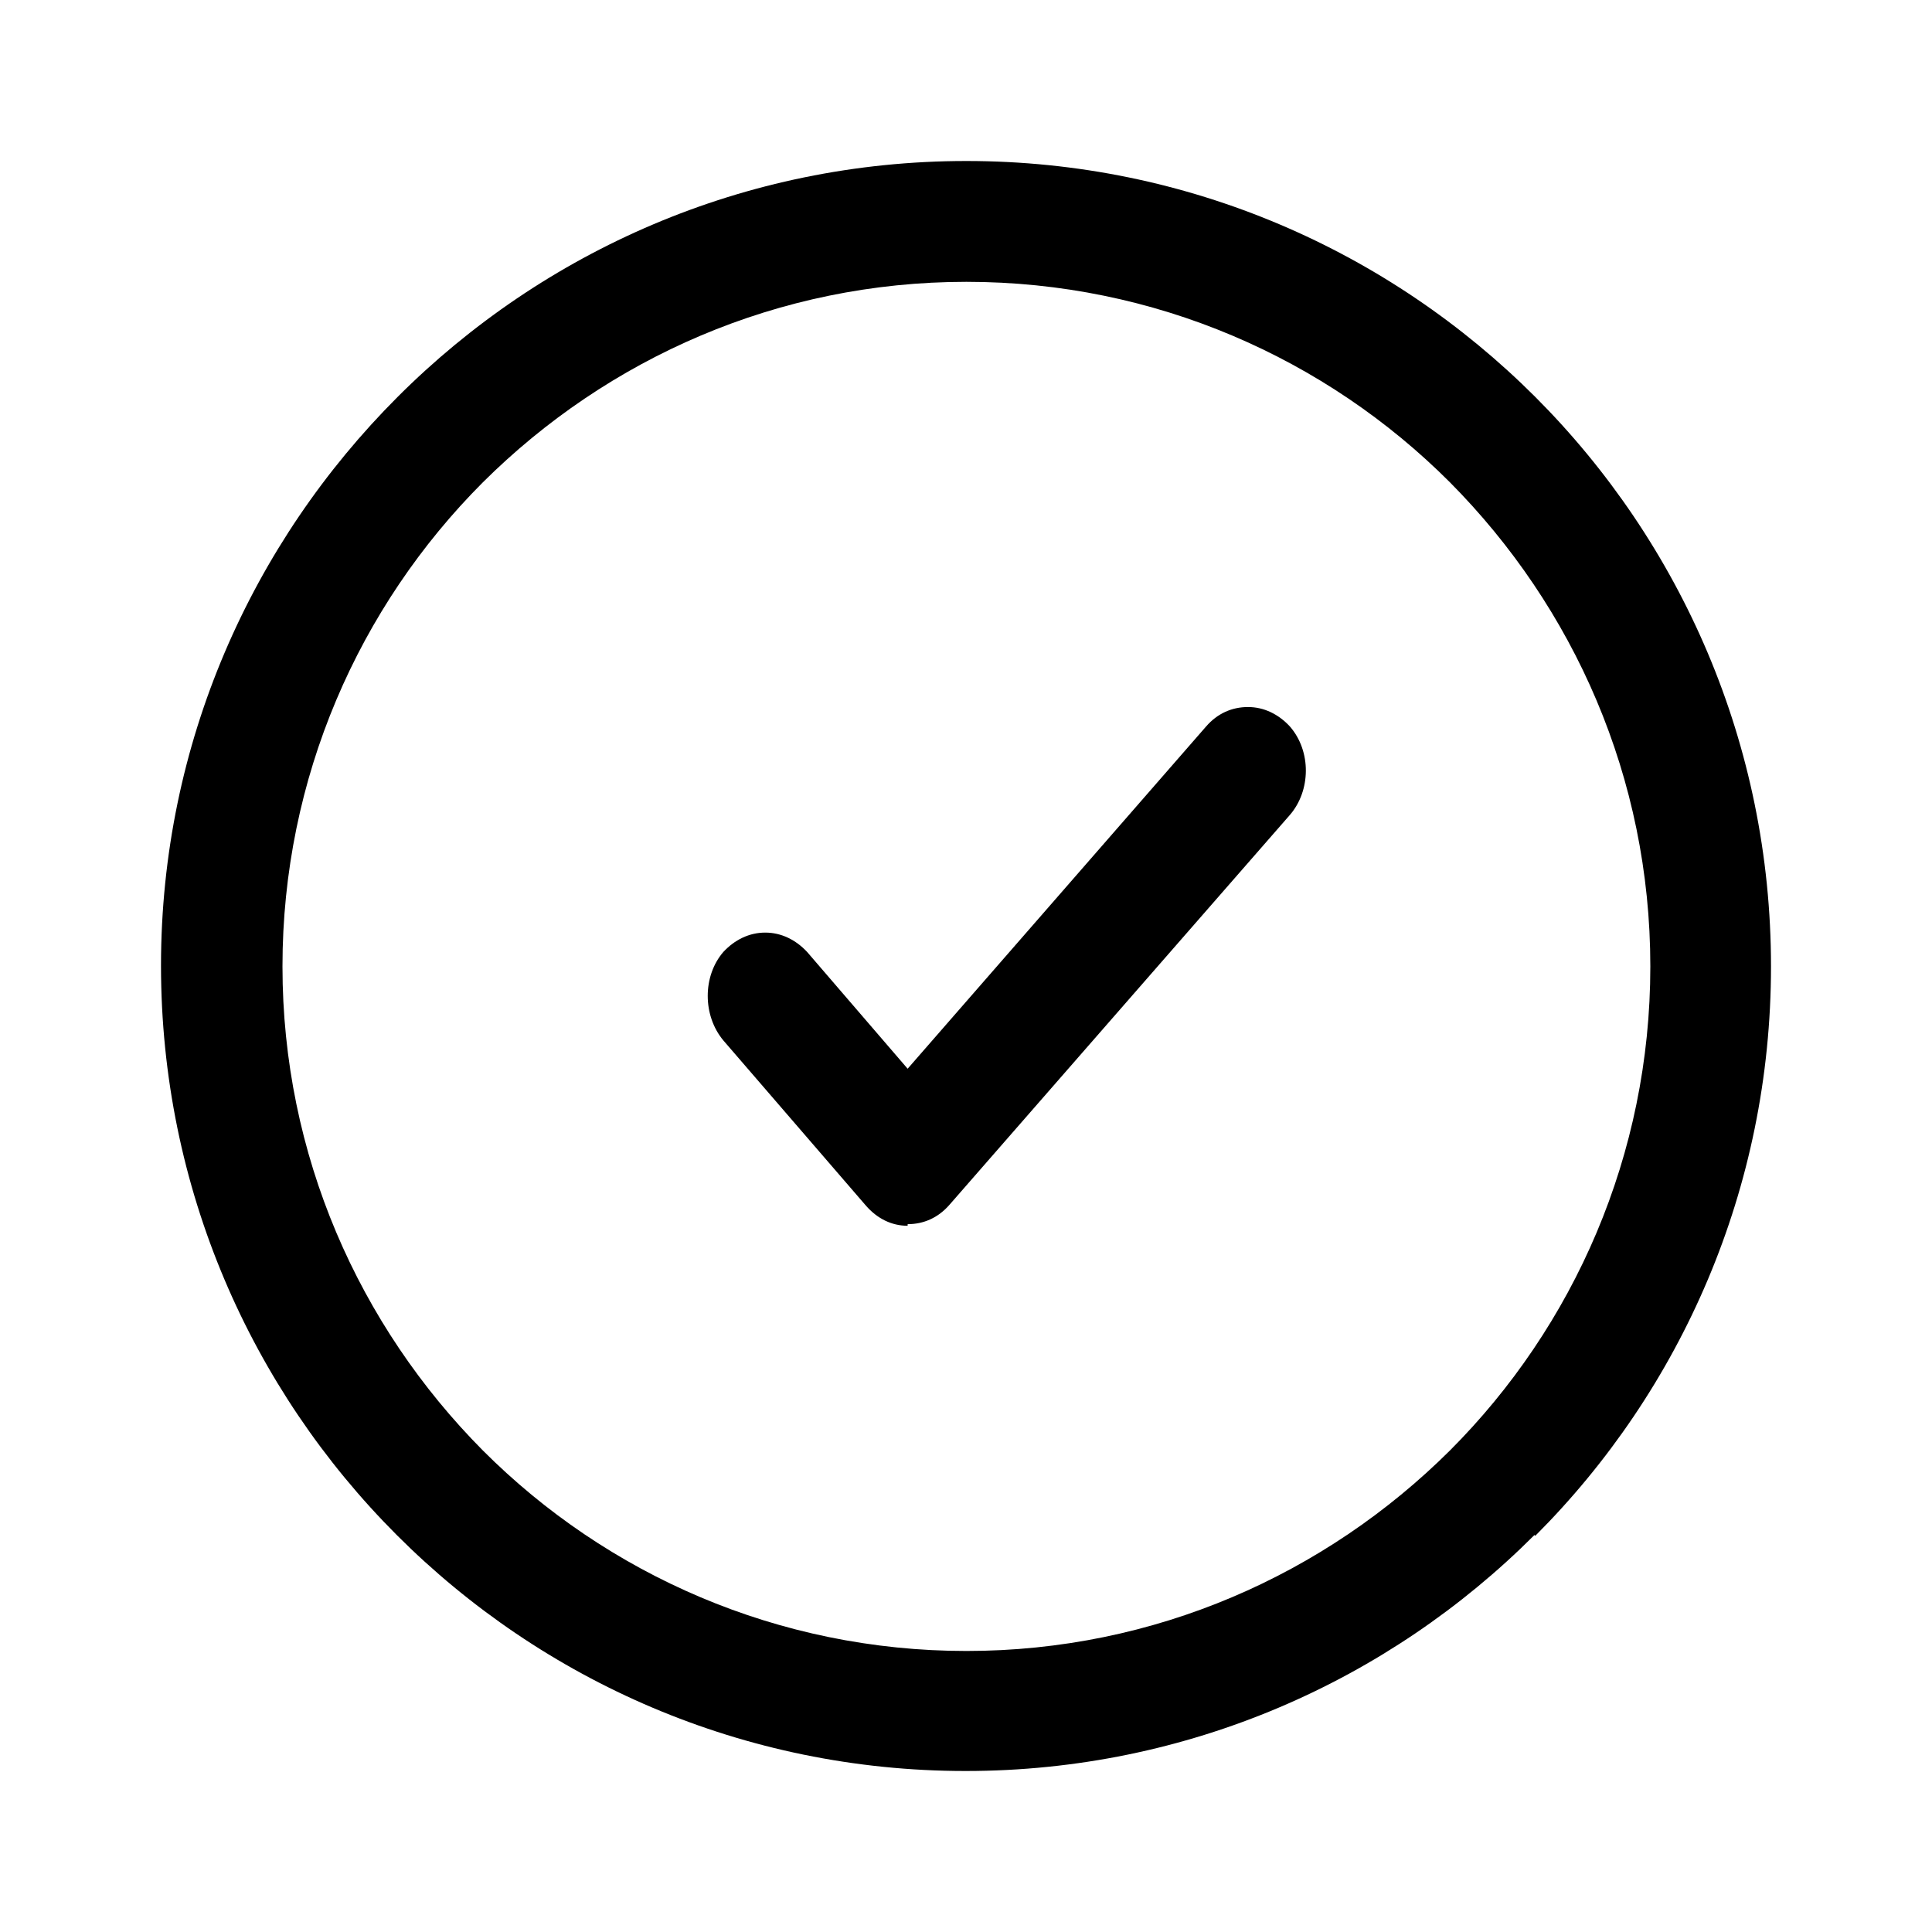
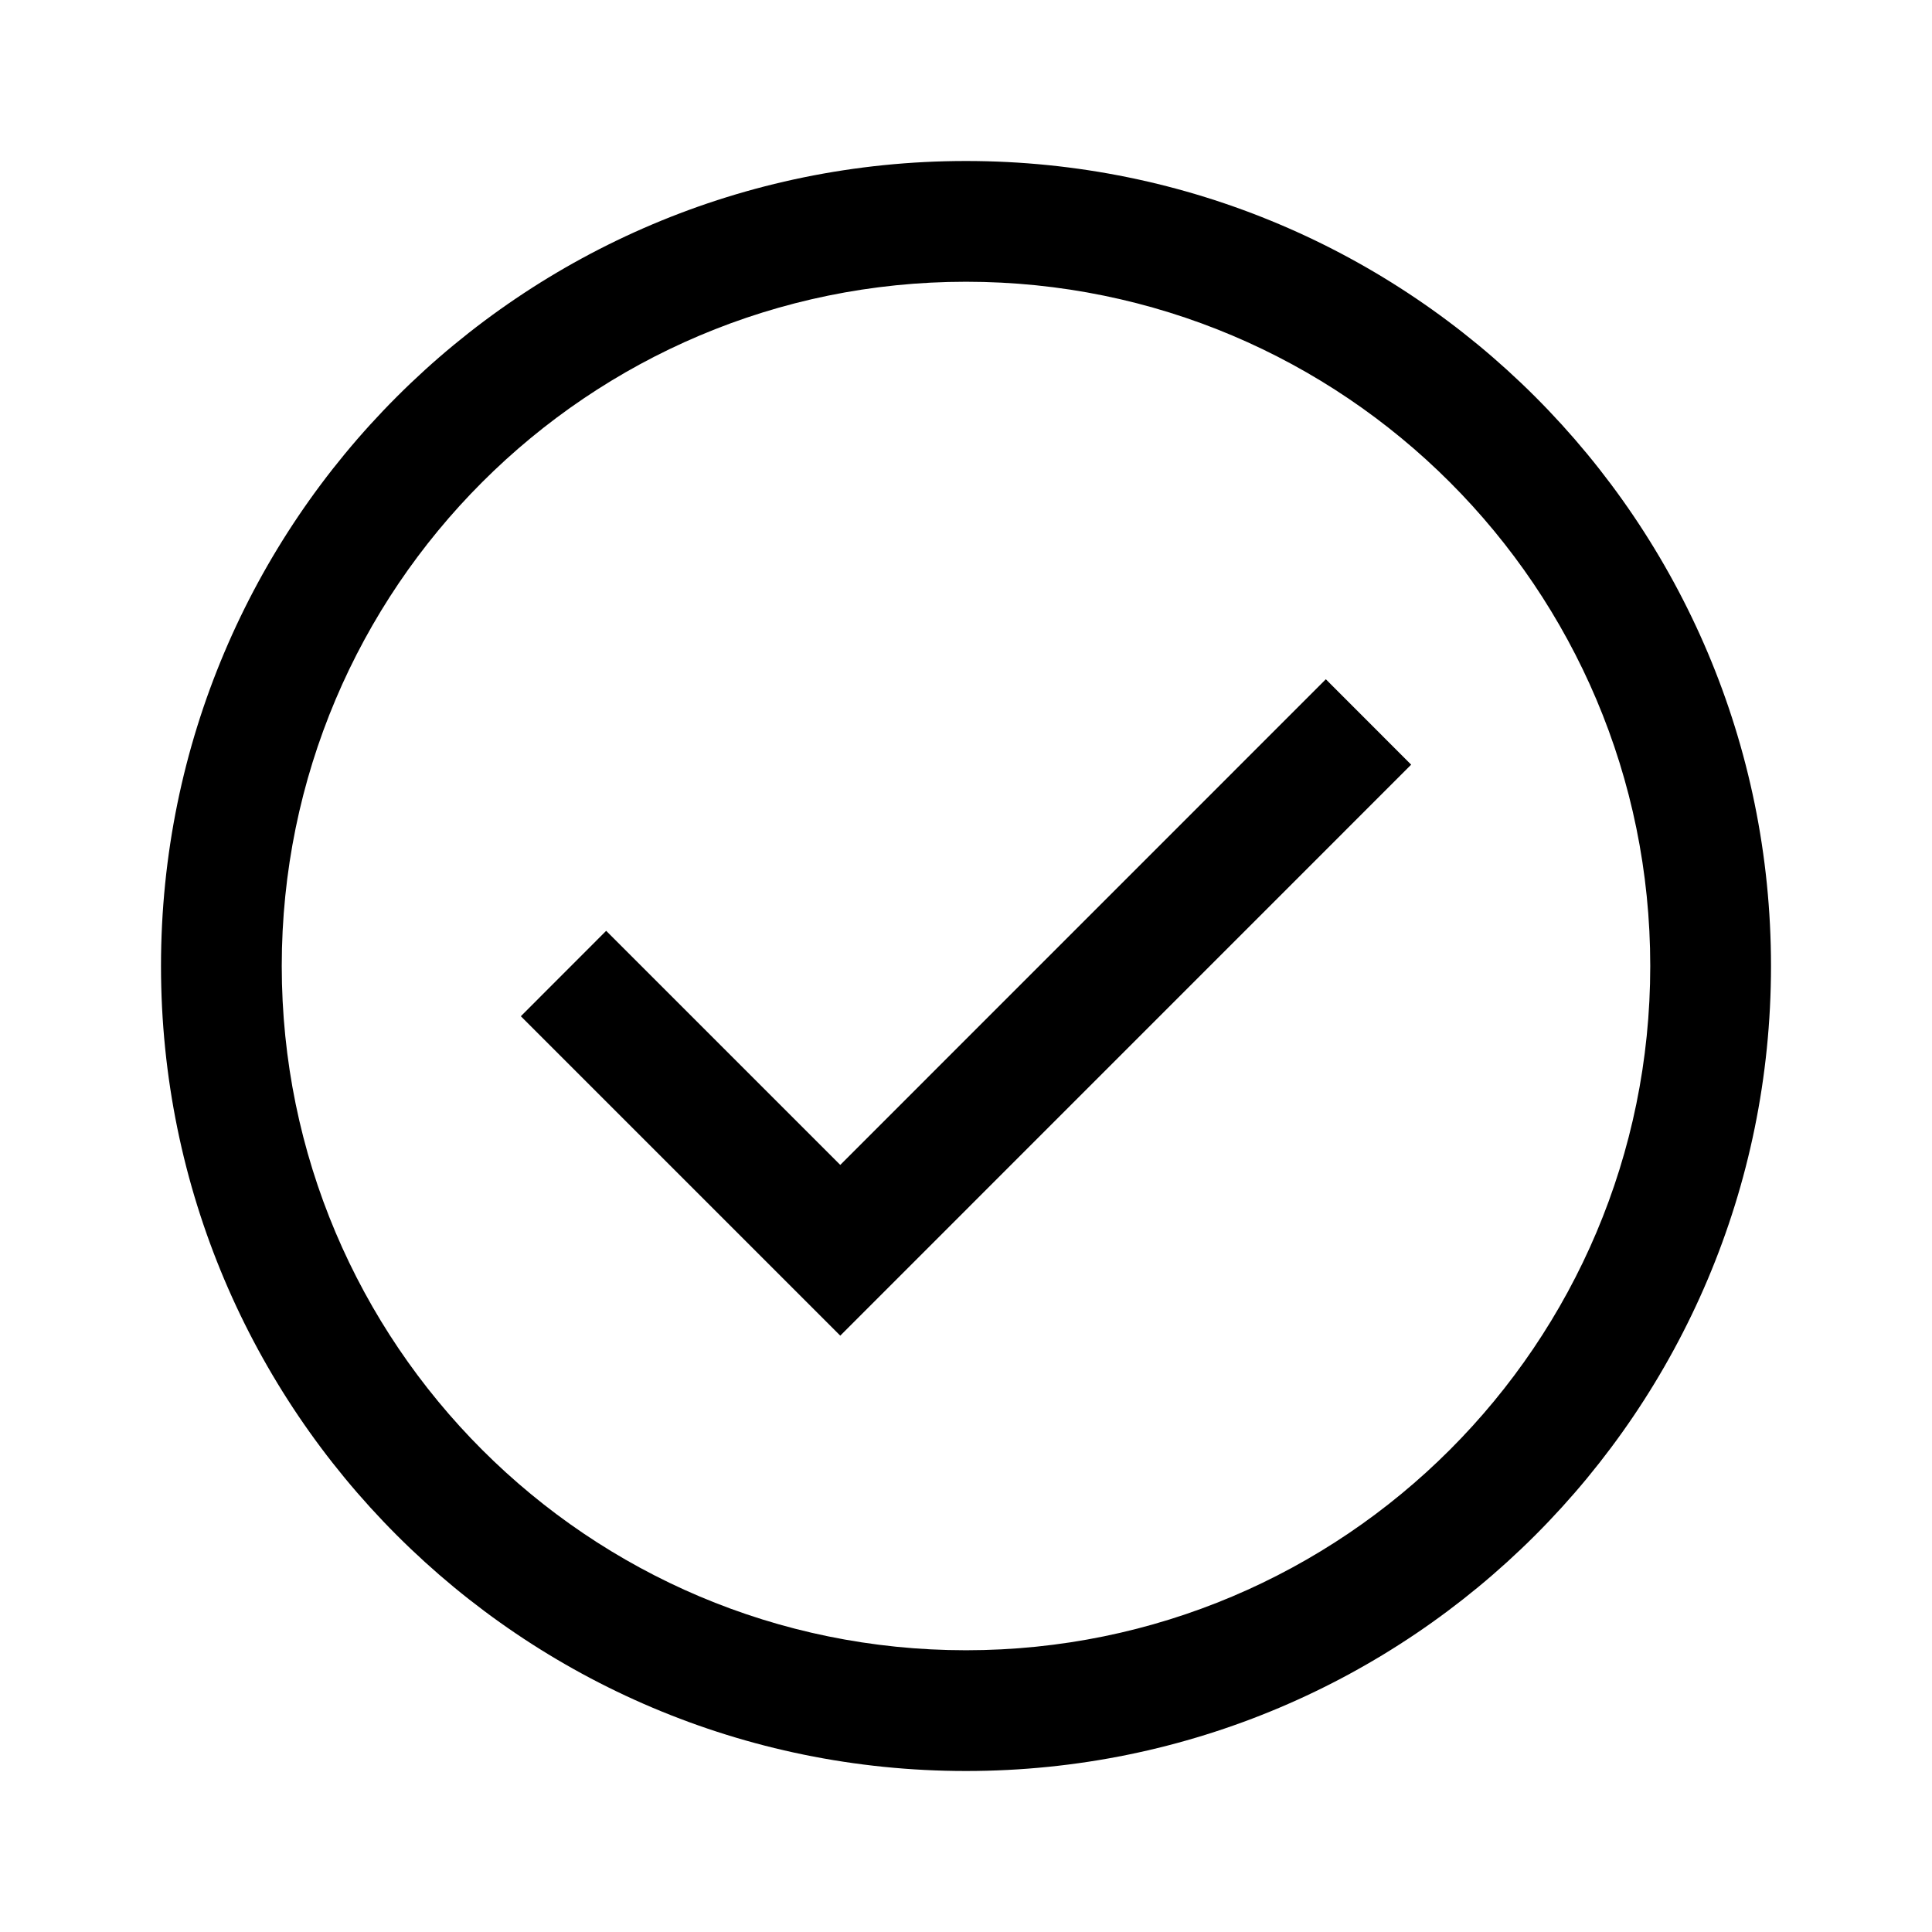
<svg xmlns="http://www.w3.org/2000/svg" width="24" height="24" viewBox="0 0 24 24" fill="none">
-   <path d="M5.998 5.992C4.459 7.533 3.509 9.664 3.509 12.005C3.509 14.346 4.459 16.467 5.998 18.018C7.537 19.559 9.666 20.509 12.005 20.509C14.344 20.509 16.463 19.559 18.012 18.018C19.551 16.477 20.501 14.346 20.501 12.005C20.501 9.664 19.551 7.543 18.012 5.992C16.473 4.451 14.344 3.501 12.005 3.501C9.666 3.501 7.547 4.451 5.998 5.992V5.992ZM19.061 19.069C17.252 20.879 14.754 22 11.995 22C9.236 22 6.738 20.879 4.929 19.069C3.119 17.258 2 14.756 2 11.995C2 9.234 3.129 6.742 4.939 4.931C6.748 3.121 9.246 2 12.005 2C14.764 2 17.262 3.121 19.072 4.931C20.881 6.742 22 9.244 22 12.005C22 14.766 20.881 17.268 19.072 19.078L19.061 19.069Z" fill="black" />
-   <path d="M11.275 15.227C11.075 15.227 10.896 15.137 10.756 14.976L8.986 12.925C8.727 12.615 8.727 12.125 8.986 11.825C9.126 11.675 9.306 11.585 9.506 11.585C9.706 11.585 9.886 11.675 10.026 11.825L11.275 13.276L14.983 9.024C15.123 8.863 15.303 8.783 15.503 8.783C15.703 8.783 15.883 8.873 16.023 9.024C16.293 9.334 16.283 9.824 16.023 10.124L11.795 14.966C11.655 15.127 11.475 15.207 11.275 15.207V15.227Z" fill="black" />
+   <path d="M10.438 16.592L17.53 9.499L16.47 8.438L10.438 14.471L7.53 11.563L6.47 12.624L10.438 16.592Z" fill="black" />
+   <path d="M22 12C22 17.523 17.523 22 12 22C6.477 22 2 17.523 2 12C2 6.477 6.477 2 12 2C17.523 2 22 6.477 22 12ZM20.5 12C20.5 7.306 16.694 3.5 12 3.5C7.306 3.5 3.5 7.306 3.5 12C3.5 16.694 7.306 20.5 12 20.5C16.694 20.5 20.5 16.694 20.5 12Z" fill="black" />
</svg>
